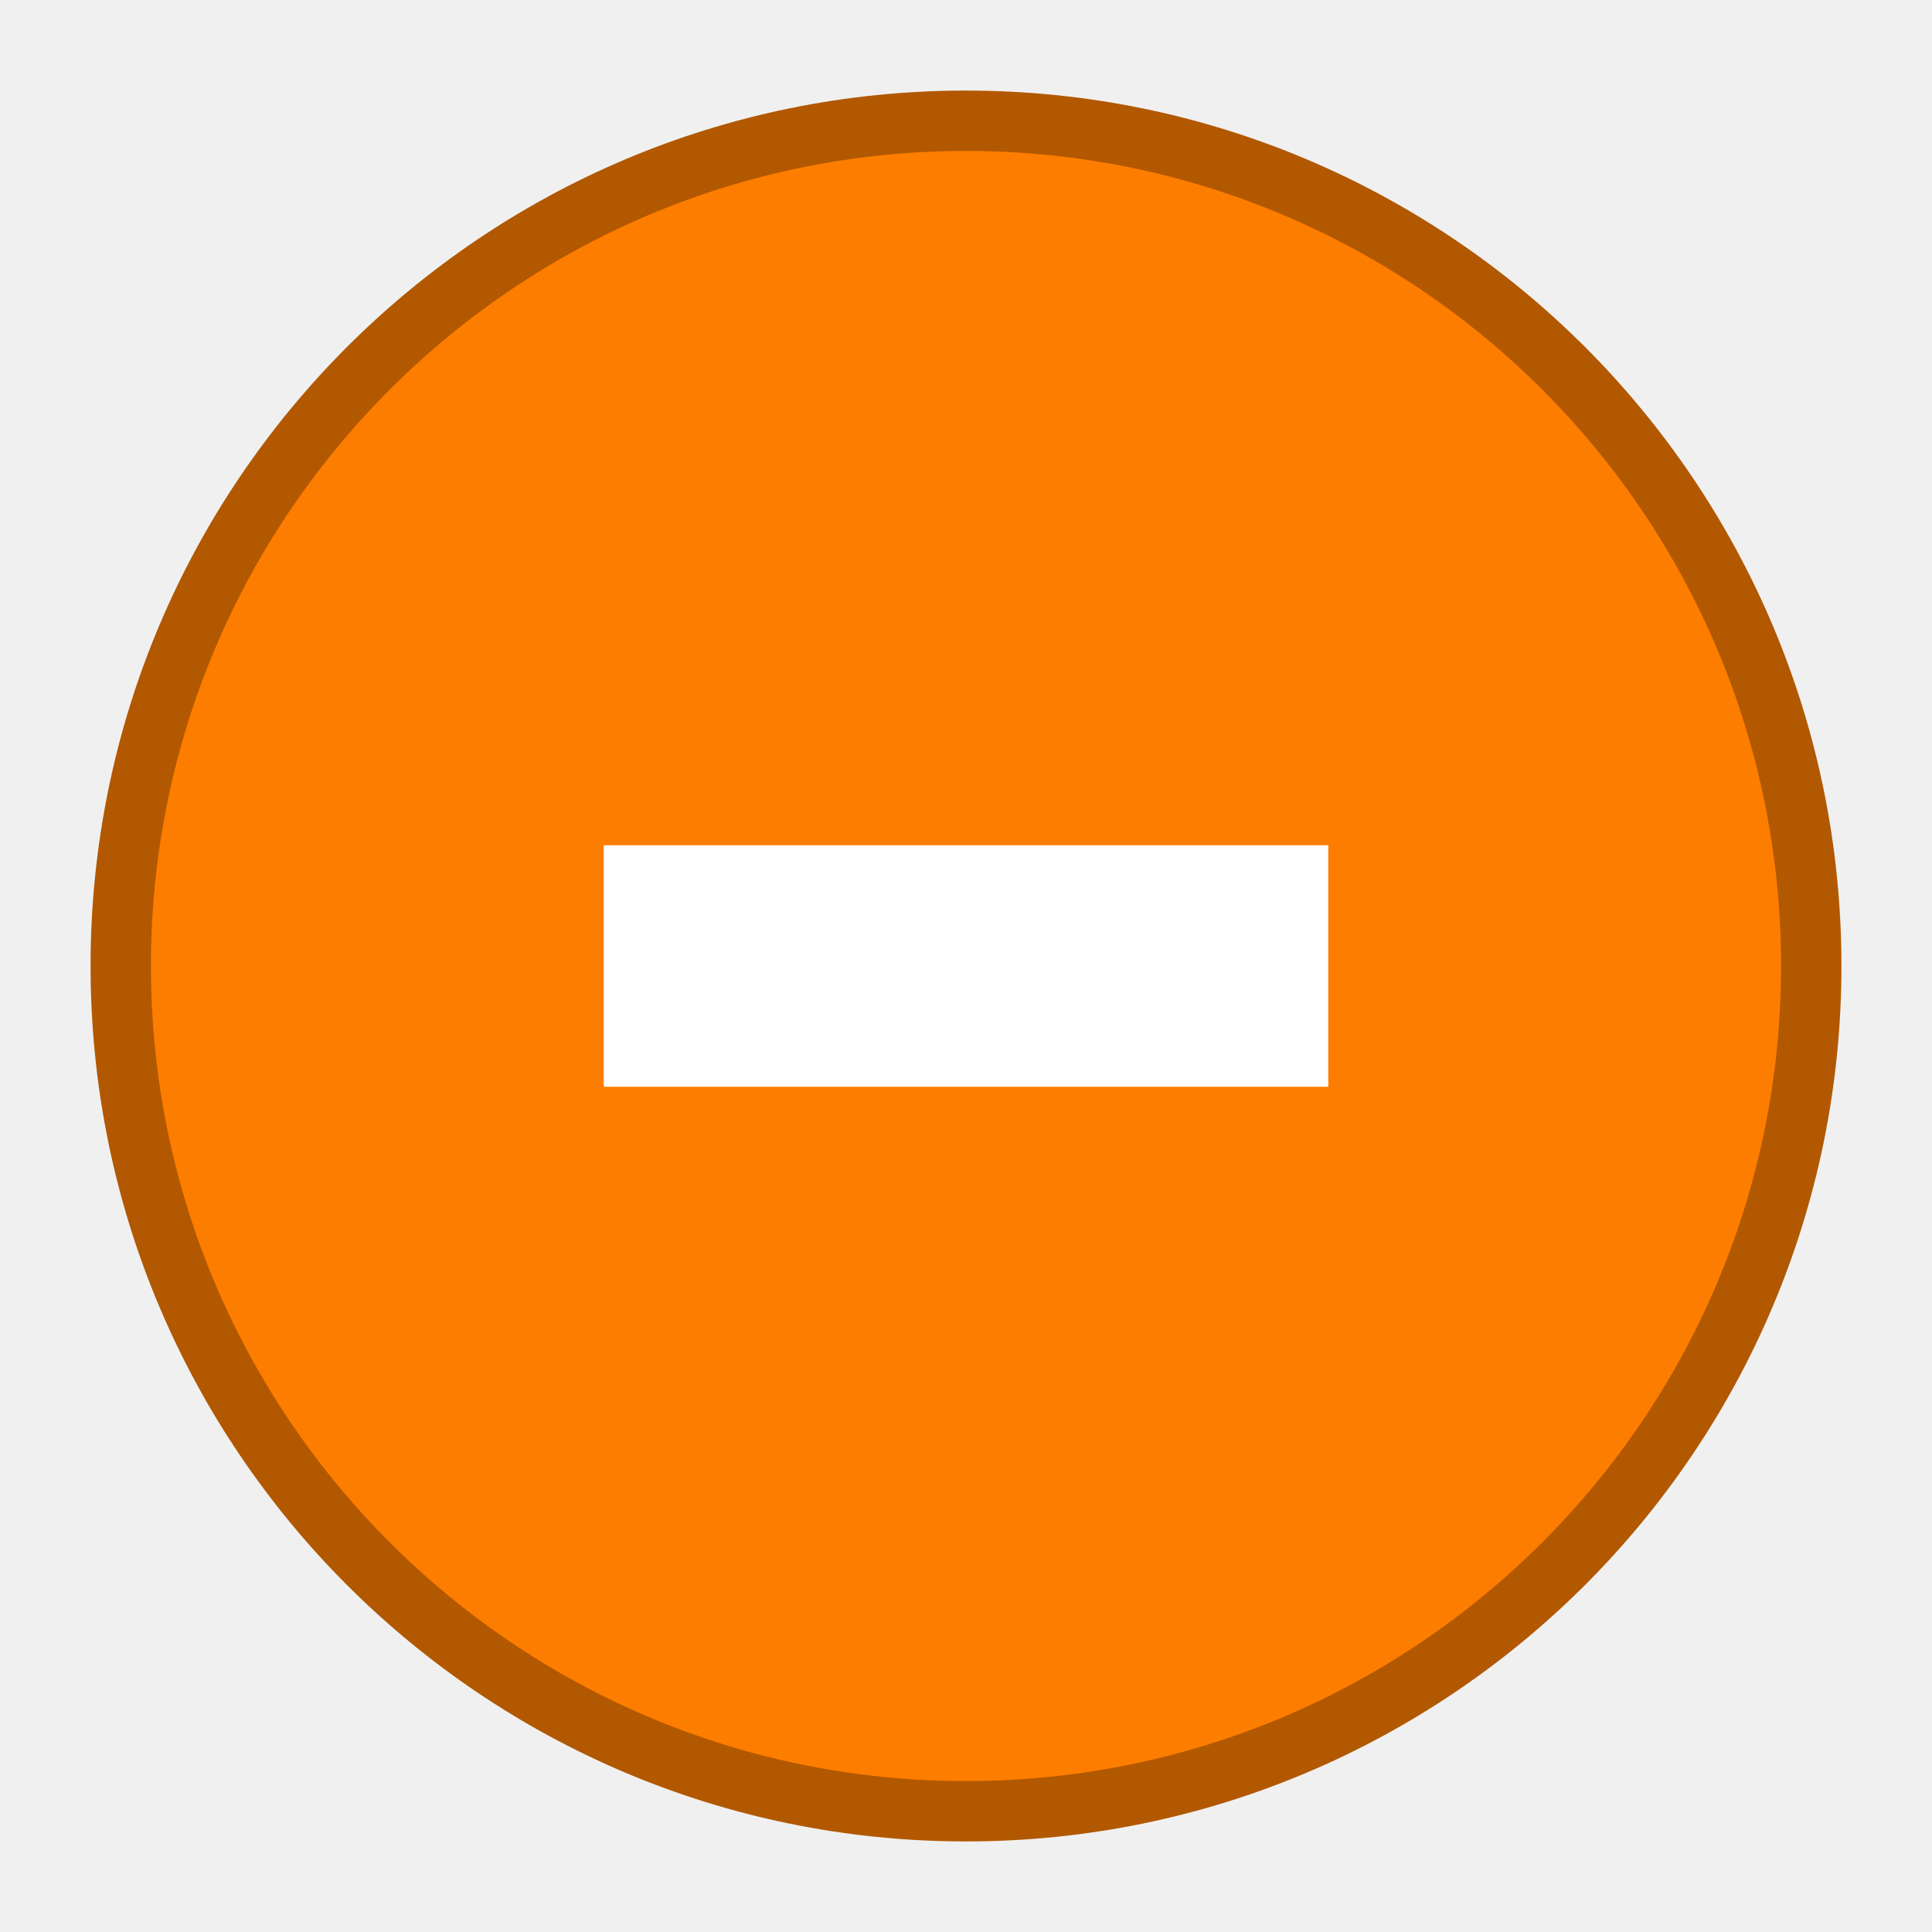
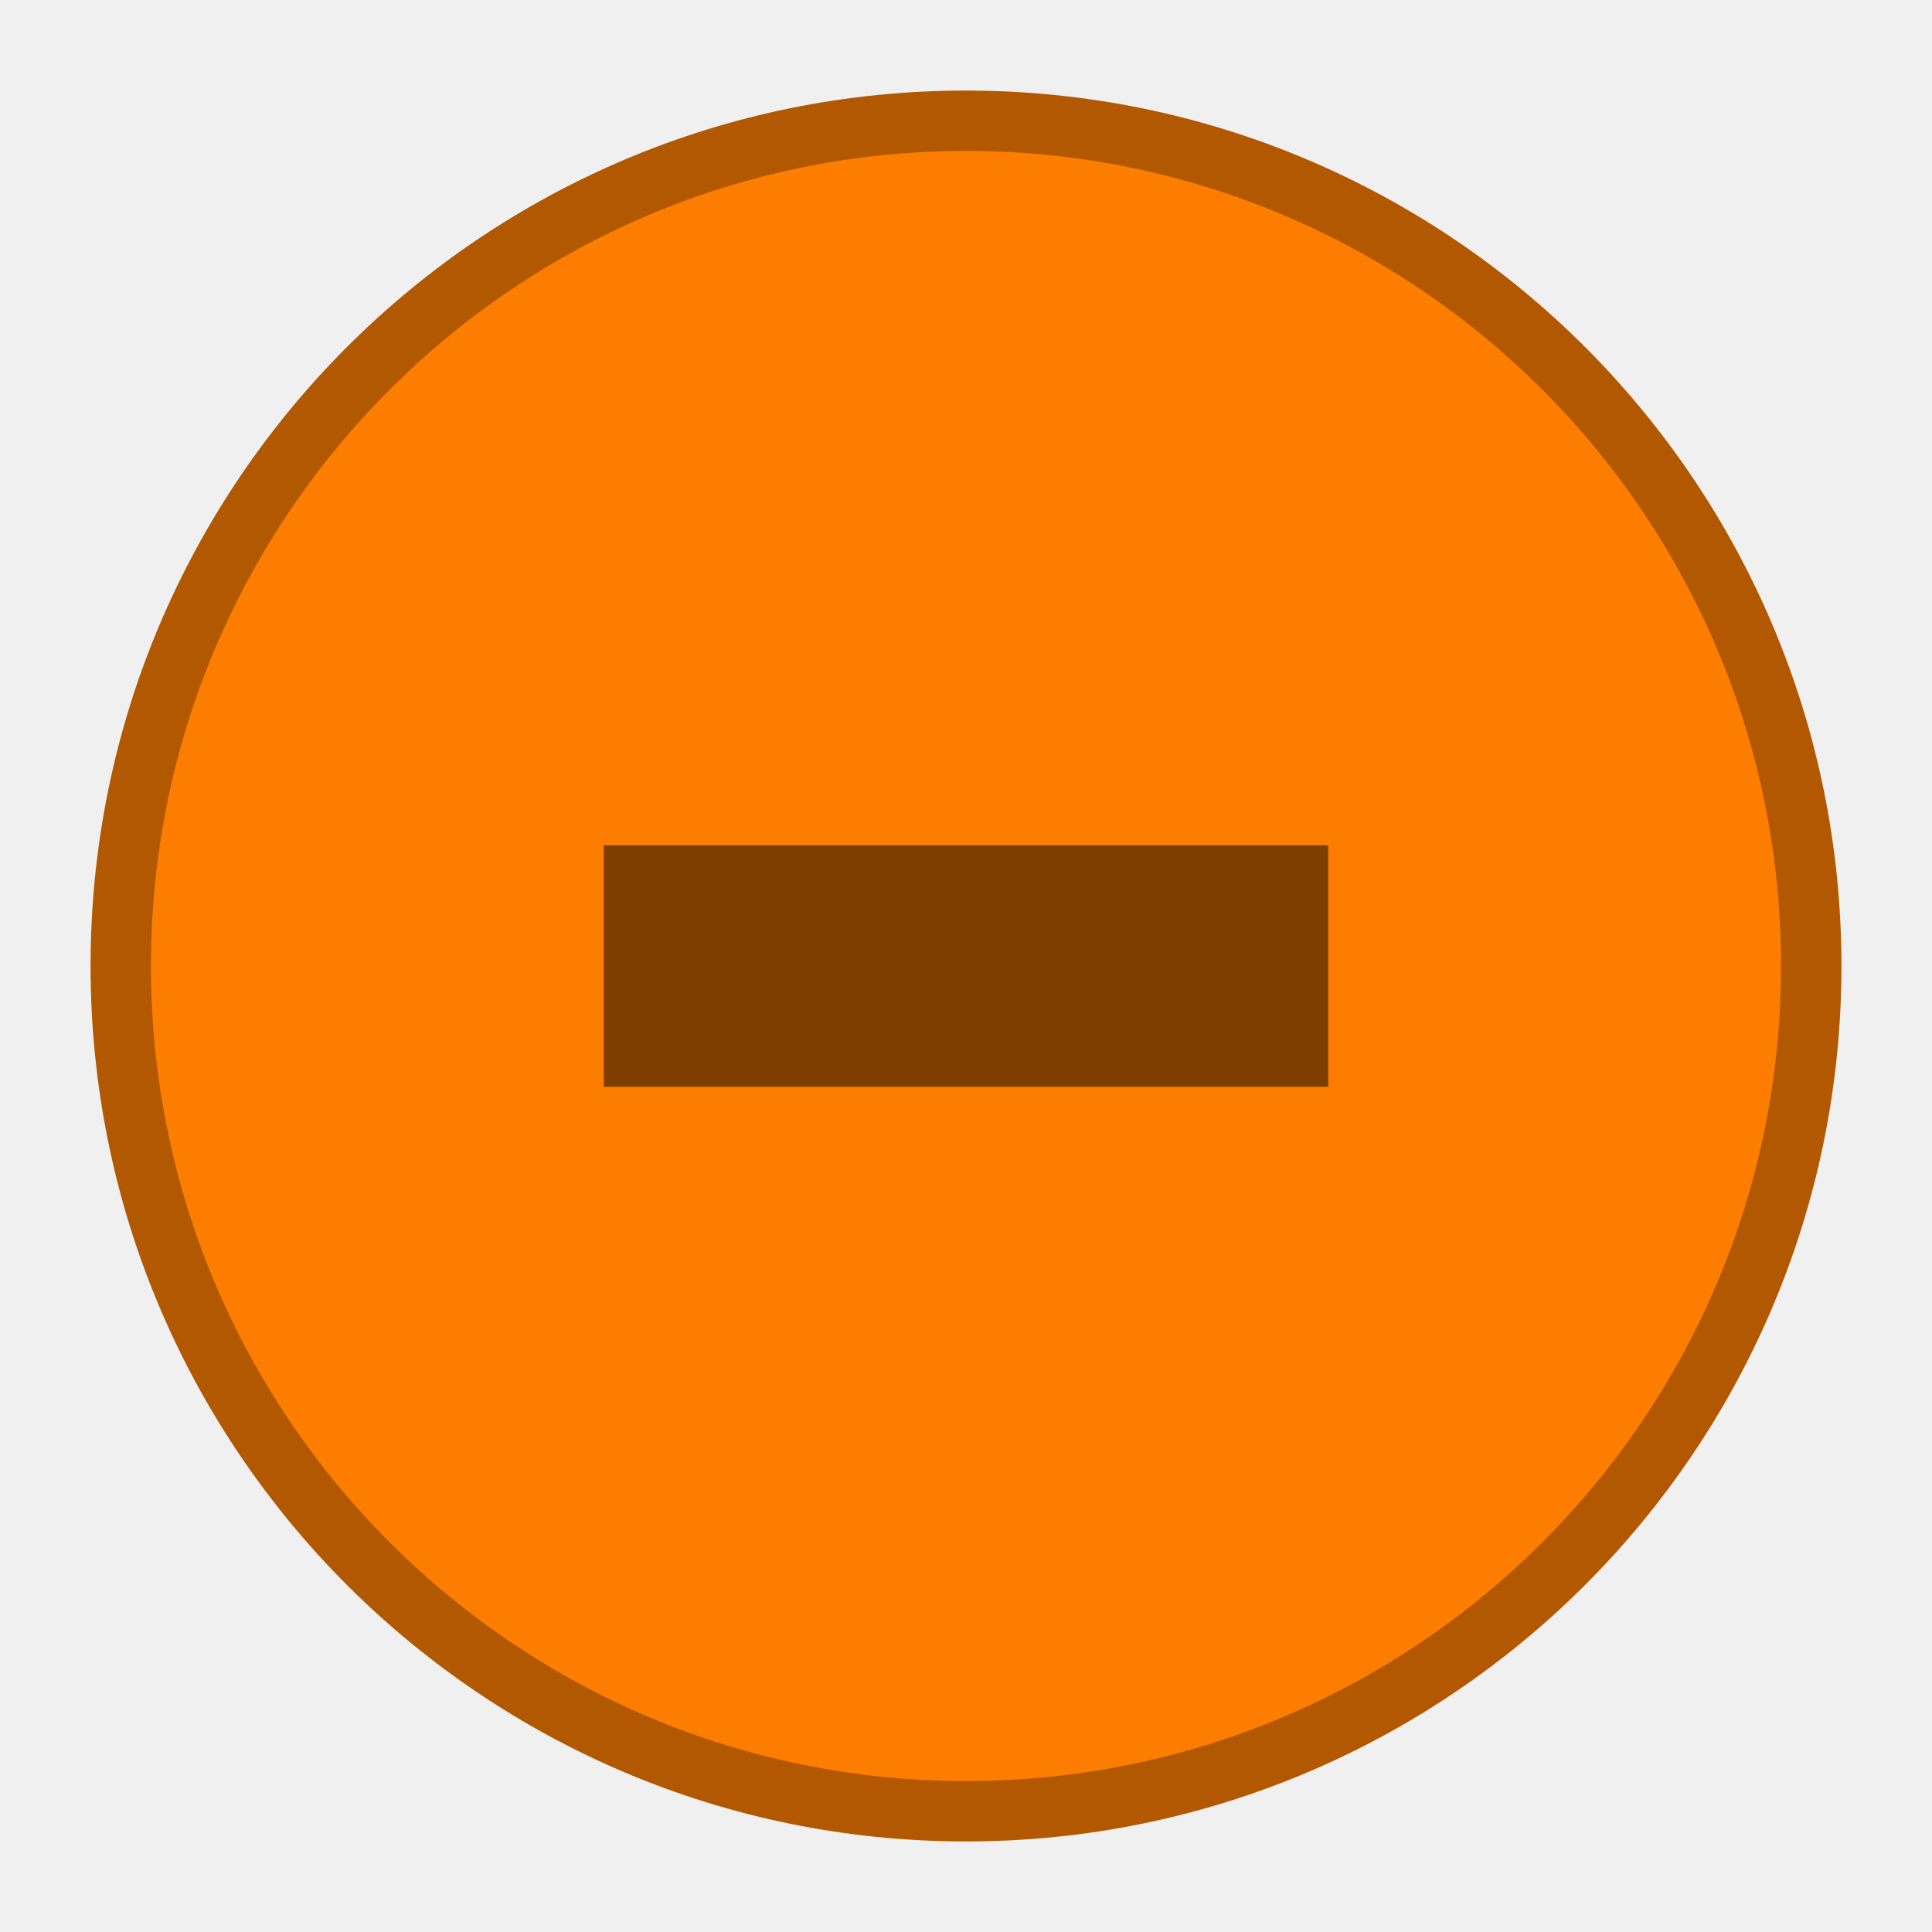
<svg xmlns="http://www.w3.org/2000/svg" xmlns:xlink="http://www.w3.org/1999/xlink" id="svg1822" version="1.1" height="16" width="16">
  <defs id="defs64">
    <linearGradient id="app-menu">
      <stop id="stop2" offset="0" style="stop-color:#5ebdab" />
      <stop id="stop4" offset="1" style="stop-color:#19a187" />
    </linearGradient>
    <linearGradient id="close-button">
      <stop id="stop7" offset="0" style="stop-color:#e15e5e" />
      <stop id="stop9" offset="1" style="stop-color:#d41919" />
    </linearGradient>
    <linearGradient id="maximize-button">
      <stop id="stop12" offset="0" style="stop-color:#72a2f4" />
      <stop id="stop14" offset="1" style="stop-color:#367bf1" />
    </linearGradient>
    <linearGradient id="minimize-button">
      <stop id="stop17" offset="0" style="stop-color:#fea44c" />
      <stop id="stop19" offset="1" style="stop-color:#fd7d00" />
    </linearGradient>
    <linearGradient id="app-menu-dark">
      <stop id="stop22" offset="0" style="stop-color:#47b49f" />
      <stop id="stop24" offset="1" style="stop-color:#19a187" />
    </linearGradient>
    <linearGradient id="close-button-dark">
      <stop id="stop27" offset="0" style="stop-color:#dd4747" />
      <stop id="stop29" offset="1" style="stop-color:#d41919" />
    </linearGradient>
    <linearGradient id="maximize-button-dark">
      <stop id="stop32" offset="0" style="stop-color:#4a88f1" />
      <stop id="stop34" offset="1" style="stop-color:#367bf1" />
    </linearGradient>
    <linearGradient id="minimize-button-dark">
      <stop id="stop37" offset="0" style="stop-color:#fd9733" />
      <stop id="stop39" offset="1" style="stop-color:#fd7d00" />
    </linearGradient>
    <linearGradient xlink:href="#minimize-button" gradientUnits="userSpaceOnUse" y2="-177.63" y1="-177.63" x2="602" x1="588" id="linearGradient1827" />
    <linearGradient xlink:href="#maximize-button" gradientUnits="userSpaceOnUse" y2="-177.63" y1="-177.63" x2="631" x1="617" id="linearGradient1845" />
    <linearGradient xlink:href="#minimize-button-dark" gradientUnits="userSpaceOnUse" y2="-177.64" y1="-177.64" x2="602" x1="588" id="linearGradient1859" />
    <linearGradient xlink:href="#minimize-button-dark" gradientUnits="userSpaceOnUse" y2="99" y1="99" x2="381" x1="367" id="linearGradient1861" />
    <linearGradient xlink:href="#minimize-button-dark" gradientUnits="userSpaceOnUse" y2="116" y1="116" x2="381" x1="367" id="linearGradient1863" />
    <linearGradient xlink:href="#minimize-button" gradientUnits="userSpaceOnUse" y2="255" y1="255" x2="1383" x1="1369" id="linearGradient1865" />
    <linearGradient xlink:href="#minimize-button" gradientUnits="userSpaceOnUse" y2="99" y1="99" x2="139" x1="125" id="linearGradient1867" />
    <linearGradient xlink:href="#maximize-button-dark" gradientUnits="userSpaceOnUse" y2="116" y1="116" x2="401" x1="387" id="linearGradient1877" />
    <linearGradient xlink:href="#maximize-button-dark" gradientUnits="userSpaceOnUse" y2="99" y1="99" x2="401" x1="387" id="linearGradient1879" />
    <linearGradient xlink:href="#maximize-button" gradientUnits="userSpaceOnUse" y2="255" y1="255" x2="1383" x1="1369" id="linearGradient1881" />
    <linearGradient xlink:href="#maximize-button" gradientUnits="userSpaceOnUse" y2="99" y1="99" x2="159" x1="145" id="linearGradient1883" />
    <linearGradient xlink:href="#close-button" gradientUnits="userSpaceOnUse" y2="65" y1="65" x2="179" x1="165" id="linearGradient1891" />
    <linearGradient xlink:href="#close-button-dark" gradientUnits="userSpaceOnUse" y2="65" y1="65" x2="421" x1="407" id="linearGradient1901" />
    <linearGradient xlink:href="#close-button-dark" gradientUnits="userSpaceOnUse" y2="99" y1="99" x2="421" x1="407" id="linearGradient1903" />
    <linearGradient xlink:href="#close-button-dark" gradientUnits="userSpaceOnUse" y2="116" y1="116" x2="421" x1="407" id="linearGradient1905" />
    <linearGradient xlink:href="#close-button" gradientUnits="userSpaceOnUse" y2="255" y1="255" x2="1383" x1="1369" id="linearGradient1907" />
    <linearGradient xlink:href="#close-button" gradientUnits="userSpaceOnUse" y2="99" y1="99" x2="179" x1="165" id="linearGradient1909" />
    <linearGradient xlink:href="#app-menu" gradientUnits="userSpaceOnUse" y2="65" y1="65" x2="179" x1="165" id="linearGradient1916" />
    <linearGradient xlink:href="#app-menu" gradientUnits="userSpaceOnUse" gradientTransform="translate(20)" y2="99" y1="99" x2="179" x1="165" id="linearGradient2049" />
    <linearGradient xlink:href="#maximize-button-dark" gradientUnits="userSpaceOnUse" y2="-177.63" y1="-177.63" x2="631" x1="617" id="linearGradient1953" />
    <linearGradient xlink:href="#app-menu-dark" gradientUnits="userSpaceOnUse" gradientTransform="translate(20)" y2="99" y1="99" x2="179" x1="165" id="linearGradient1963" />
    <linearGradient xlink:href="#app-menu-dark" gradientUnits="userSpaceOnUse" y2="65" y1="65" x2="179" x1="165" id="linearGradient1967" />
    <linearGradient y2="99" x2="179" y1="99" x1="165" gradientTransform="translate(20)" gradientUnits="userSpaceOnUse" id="linearGradient1828" xlink:href="#app-menu" />
    <linearGradient y2="99" x2="179" y1="99" x1="165" gradientTransform="translate(20)" gradientUnits="userSpaceOnUse" id="linearGradient1830" xlink:href="#app-menu-dark" />
  </defs>
  <g id="g1820" transform="translate(-358,56.64)">
    <g transform="translate(-126,129)" id="titlebutton-minimize-hover-darkest">
      <g id="g1705" transform="translate(-781,-432.64)">
        <path id="path1703" style="fill:#fd7d00;stroke:#b25800;stroke-width:0.5" d="m 374,92 c -3.866,0 -7,3.134 -7,7 0,3.866 3.134,7 7,7 3.866,0 7,-3.134 7,-7 0,-3.866 -3.134,-7 -7,-7 z" transform="translate(899,156)" />
      </g>
      <rect id="rect1707" style="fill:none" height="16" width="16" y="-185.64" x="484" />
-       <path id="path1709" style="color:#000000;text-indent:0;text-decoration:none;text-decoration-line:none;text-transform:none;fill:#ffffff" d="m 489,-178.64 v 2 h 6 v -2 z" />
+       <path id="path1709" style="color:#000000;text-indent:0;text-decoration:none;text-decoration-line:none;text-transform:none;opacity:0.5" d="m 489,-178.64 v 2 h 6 v -2 z" />
    </g>
  </g>
</svg>
